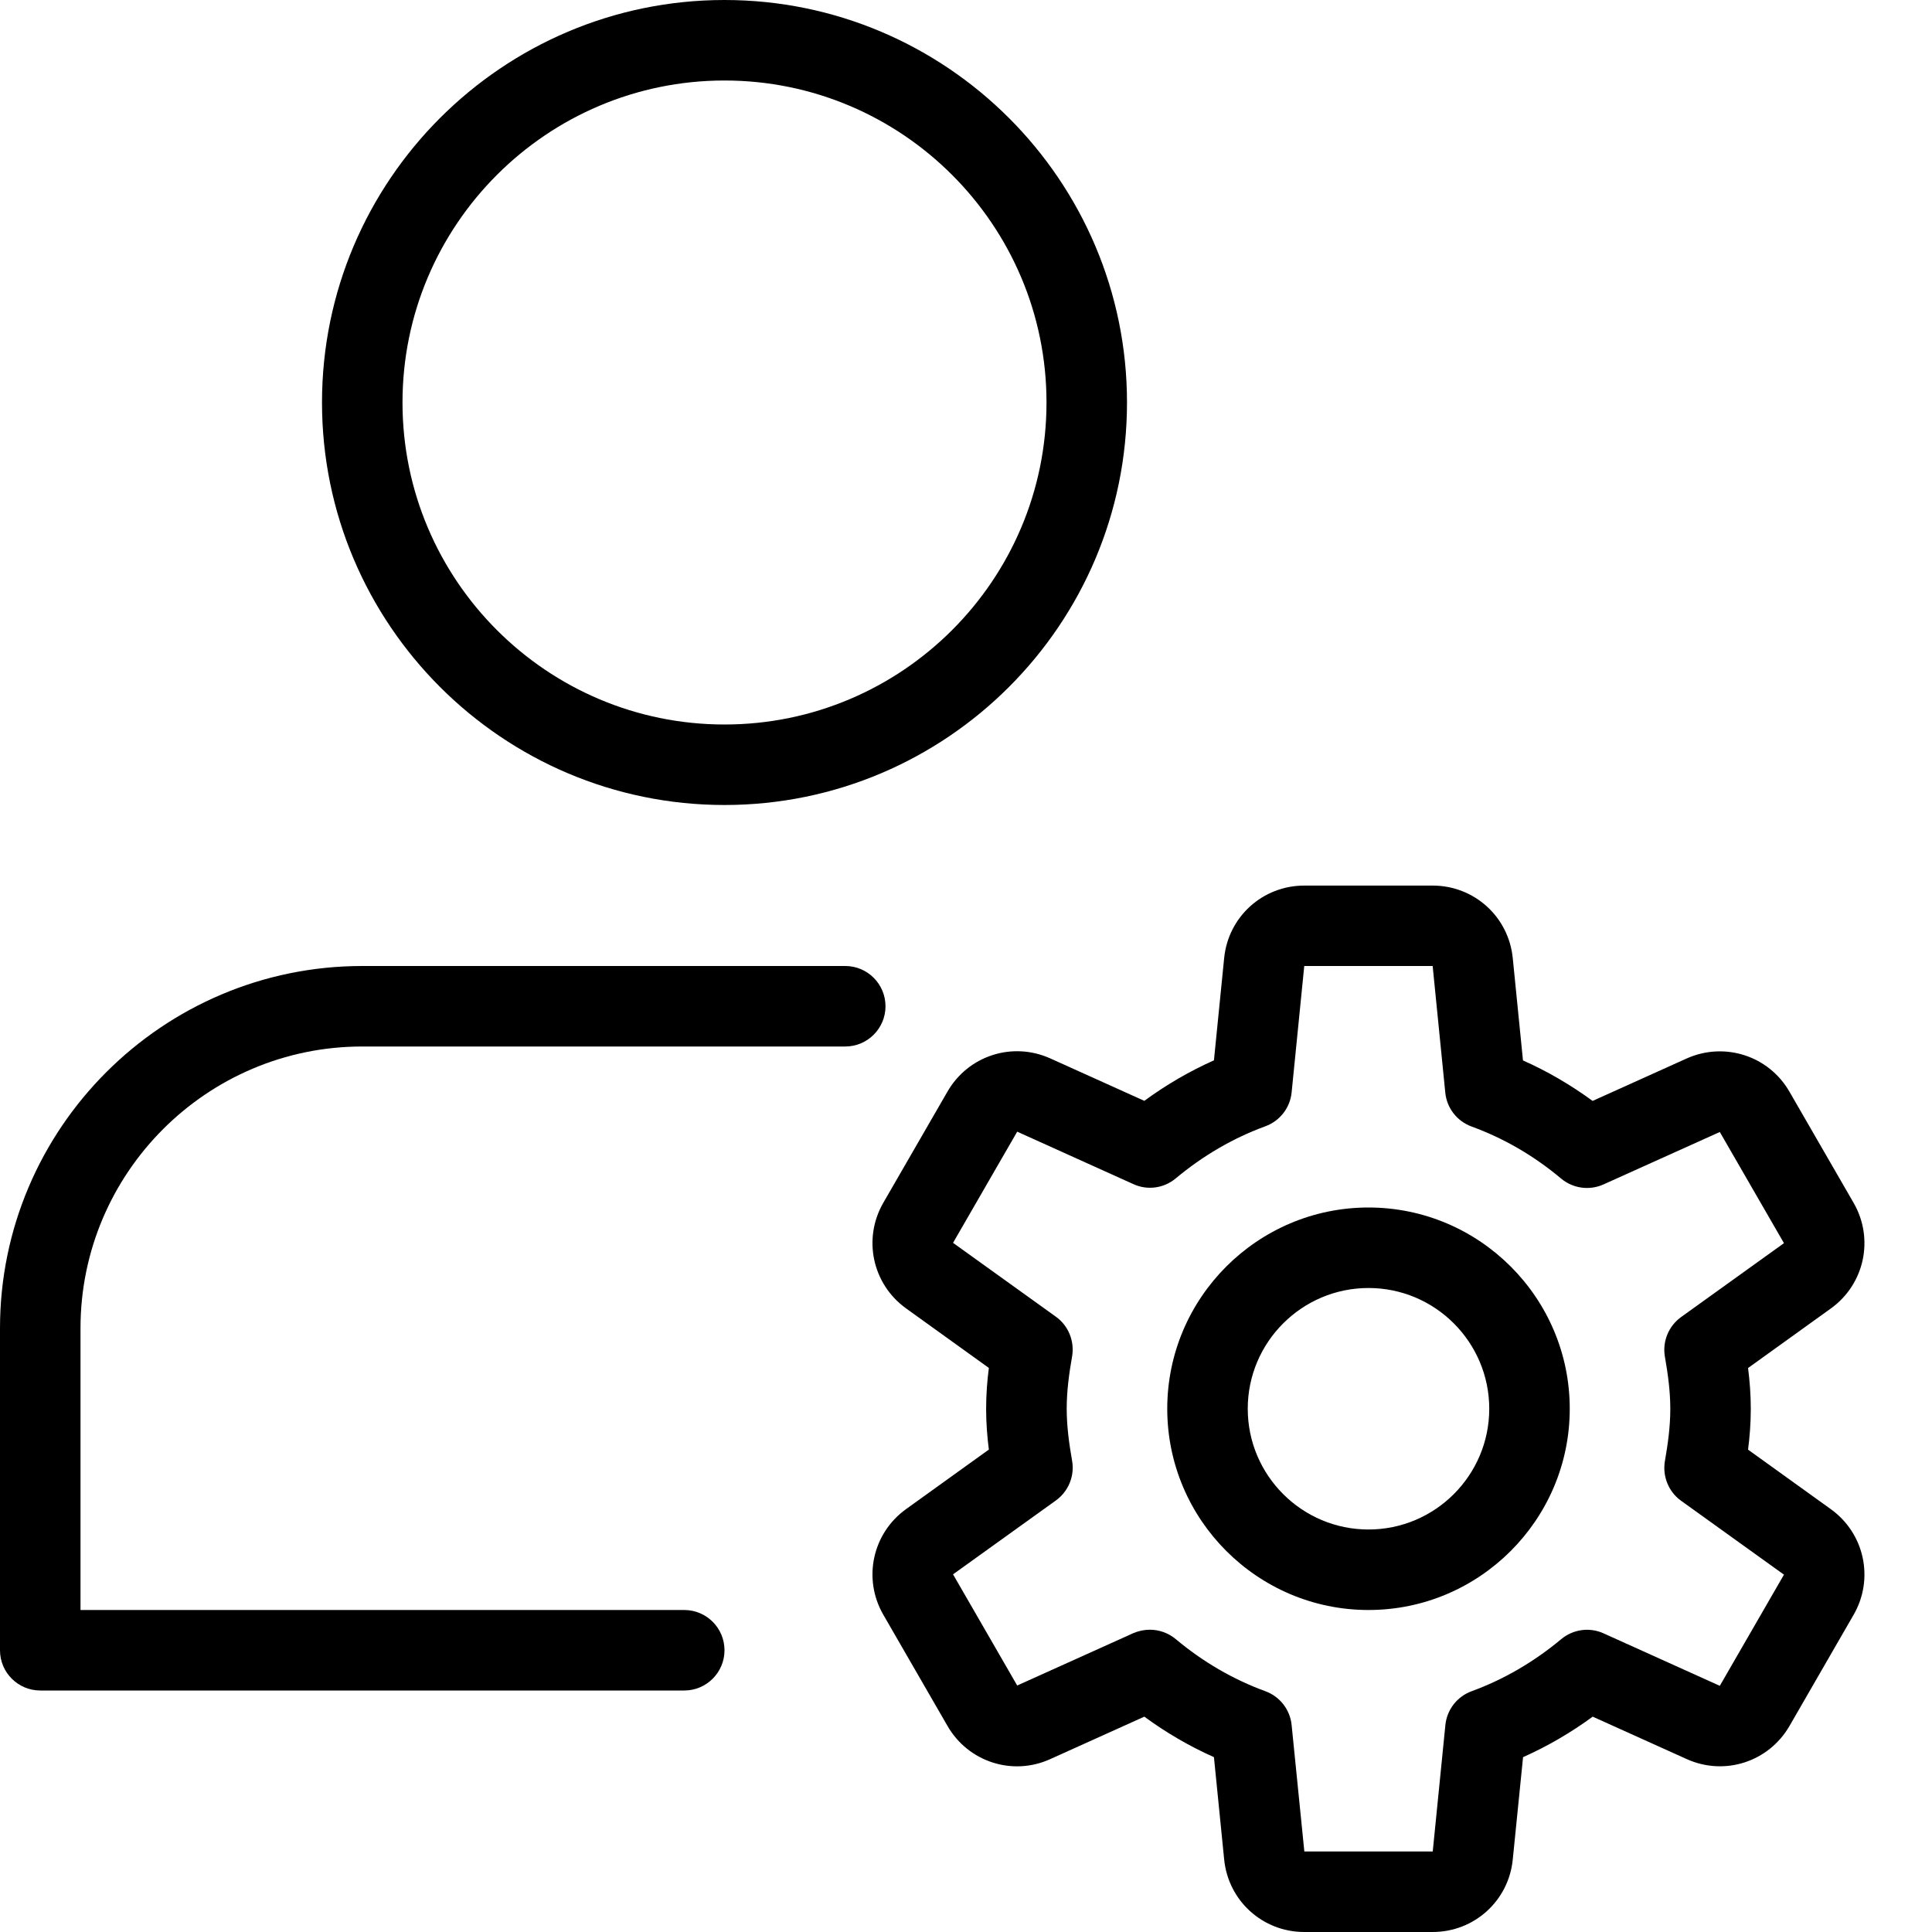
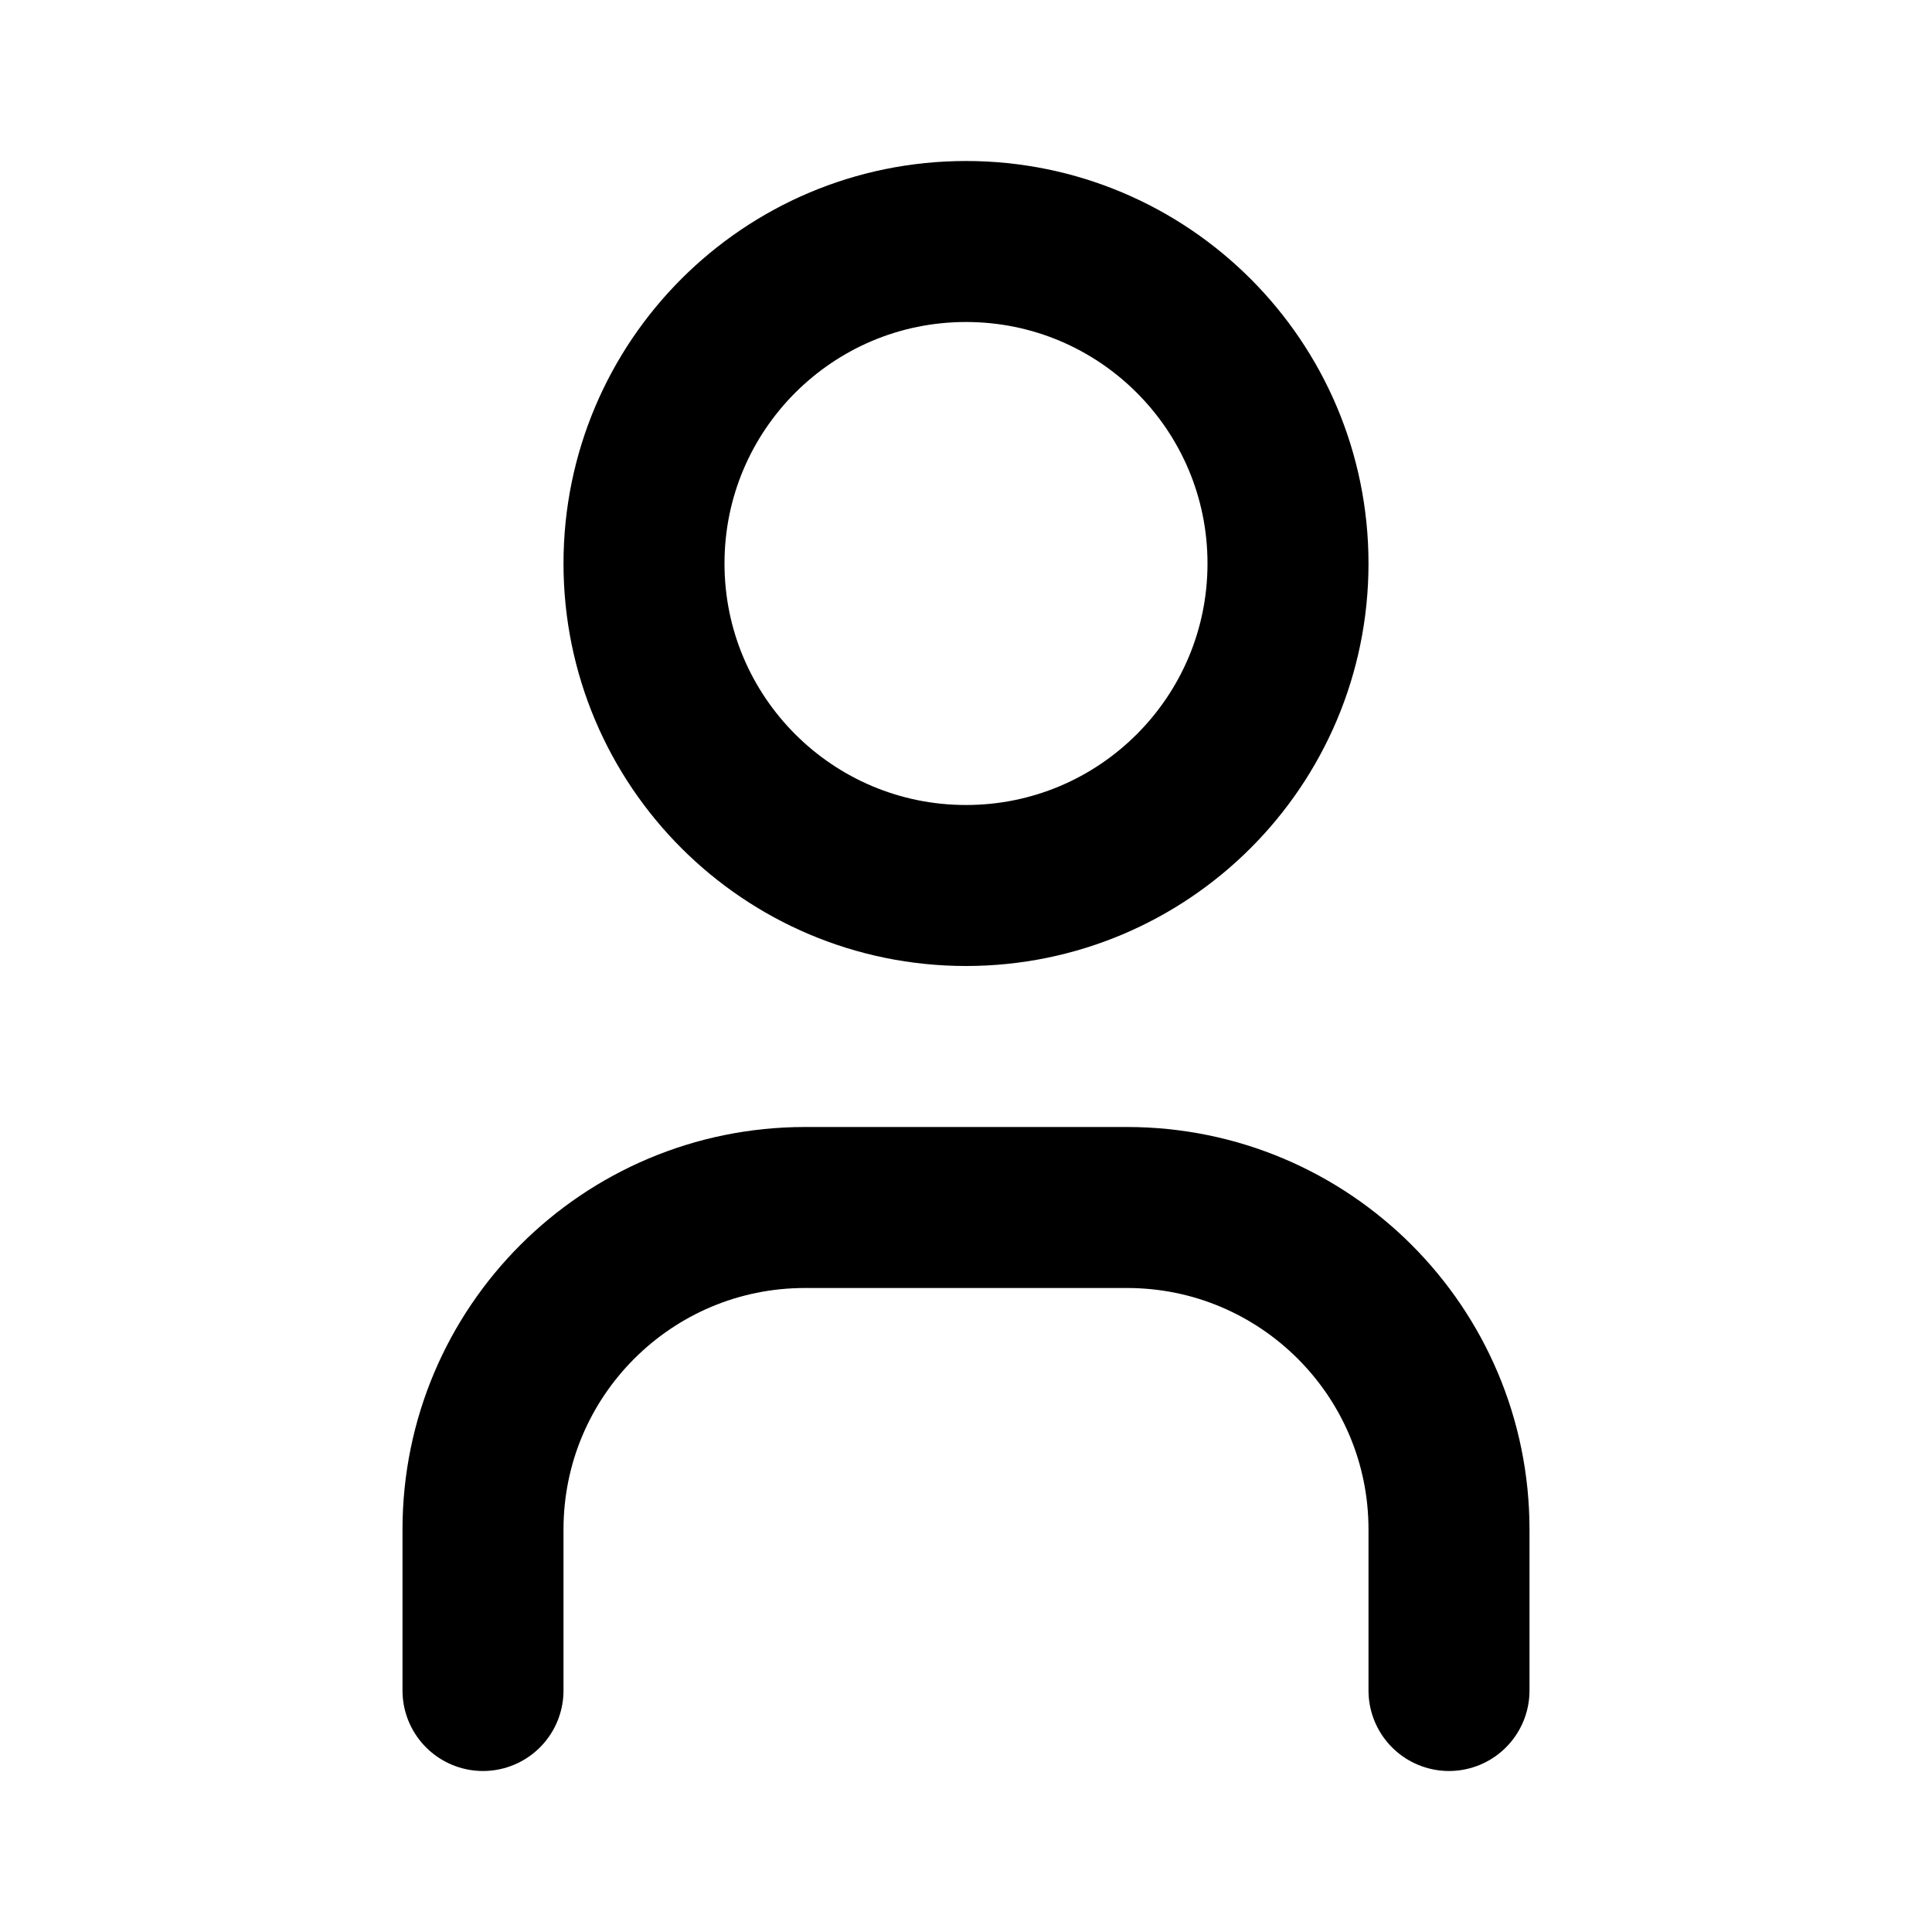
- <svg xmlns="http://www.w3.org/2000/svg" id="Layer_1" fill="#000" enable-background="new 0 0 24 24" height="52" viewBox="0 0 24 24" width="52">
-   <g>
-     <path d="m9 10c-2.757 0-5-2.243-5-5s2.243-5 5-5 5 2.243 5 5-2.243 5-5 5zm0-9c-2.206 0-4 1.794-4 4s1.794 4 4 4 4-1.794 4-4-1.794-4-4-4z" />
-   </g>
-   <g>
-     <path d="m8.5 21h-8c-.276 0-.5-.224-.5-.5v-4c0-2.481 2.019-4.5 4.5-4.5h6c.276 0 .5.224.5.5s-.224.5-.5.5h-6c-1.93 0-3.5 1.57-3.5 3.5v3.5h7.5c.276 0 .5.224.5.5s-.224.5-.5.5z" />
-   </g>
-   <g>
-     <g>
-       <path d="m17 20c-1.378 0-2.5-1.122-2.5-2.5s1.122-2.5 2.5-2.5 2.5 1.122 2.5 2.5-1.122 2.5-2.5 2.5zm0-4c-.827 0-1.5.673-1.5 1.5s.673 1.5 1.5 1.5 1.5-.673 1.5-1.5-.673-1.5-1.5-1.5z" />
-     </g>
-     <g>
-       <path d="m17.797 24h-1.595c-.516 0-.944-.387-.995-.901l-.127-1.271c-.303-.135-.592-.303-.865-.503l-1.168.527c-.469.214-1.02.035-1.277-.412l-.797-1.381c-.258-.447-.136-1.011.282-1.312l1.029-.74c-.02-.155-.034-.327-.034-.507s.014-.353.034-.507l-1.029-.74c-.418-.301-.54-.865-.282-1.312l.797-1.381c.258-.447.806-.624 1.277-.412l1.168.527c.273-.2.562-.368.865-.503l.127-1.271c.051-.513.479-.9.995-.9h1.595c.516 0 .944.387.995.901l.127 1.271c.304.135.593.304.865.503l1.168-.527c.471-.211 1.02-.034 1.277.412l.797 1.381c.258.447.136 1.011-.282 1.312l-1.029.74c.02.155.034.327.034.507s-.014.353-.034.507l1.029.74c.418.301.54.865.282 1.312l-.796 1.38c-.258.446-.805.625-1.277.412l-1.168-.527c-.273.2-.562.368-.865.503l-.128 1.272c-.051.513-.479.9-.995.9zm-3.512-3.755c.115 0 .229.04.321.117.339.284.714.501 1.113.647.18.066.307.229.326.42l.158 1.571h1.595l.157-1.571c.019-.191.146-.354.326-.42.399-.146.774-.364 1.113-.647.148-.123.352-.151.526-.072l1.444.652.797-1.381-1.278-.918c-.156-.112-.233-.304-.201-.493.037-.211.067-.426.067-.648s-.03-.437-.067-.648c-.033-.189.045-.38.201-.493l1.278-.918-.797-1.381-1.444.651c-.175.079-.379.051-.527-.072-.338-.284-.712-.501-1.113-.647-.18-.066-.307-.229-.326-.42l-.157-1.574h-1.595l-.157 1.571c-.019.191-.146.354-.326.42-.399.146-.774.364-1.113.647-.147.123-.351.152-.526.072l-1.444-.652-.797 1.381 1.278.918c.156.112.233.304.201.493-.037.211-.067.426-.067.648s.03.437.067.648c.033.189-.045.38-.201.493l-1.278.918.797 1.381 1.444-.651c.066-.028.135-.042.205-.042z" />
-     </g>
-   </g>
+ <svg xmlns="http://www.w3.org/2000/svg" class="icon icon-tabler icon-tabler-user" width="24" height="24" viewBox="0 0 24 24" stroke-width="2" stroke="#000" fill="none" stroke-linecap="round" stroke-linejoin="round">
+   <path stroke="none" d="M0 0h24v24H0z" fill="none" />
+   <circle cx="12" cy="7" r="4" />
+   <path d="M6 21v-2a4 4 0 0 1 4 -4h4a4 4 0 0 1 4 4v2" />
</svg>
